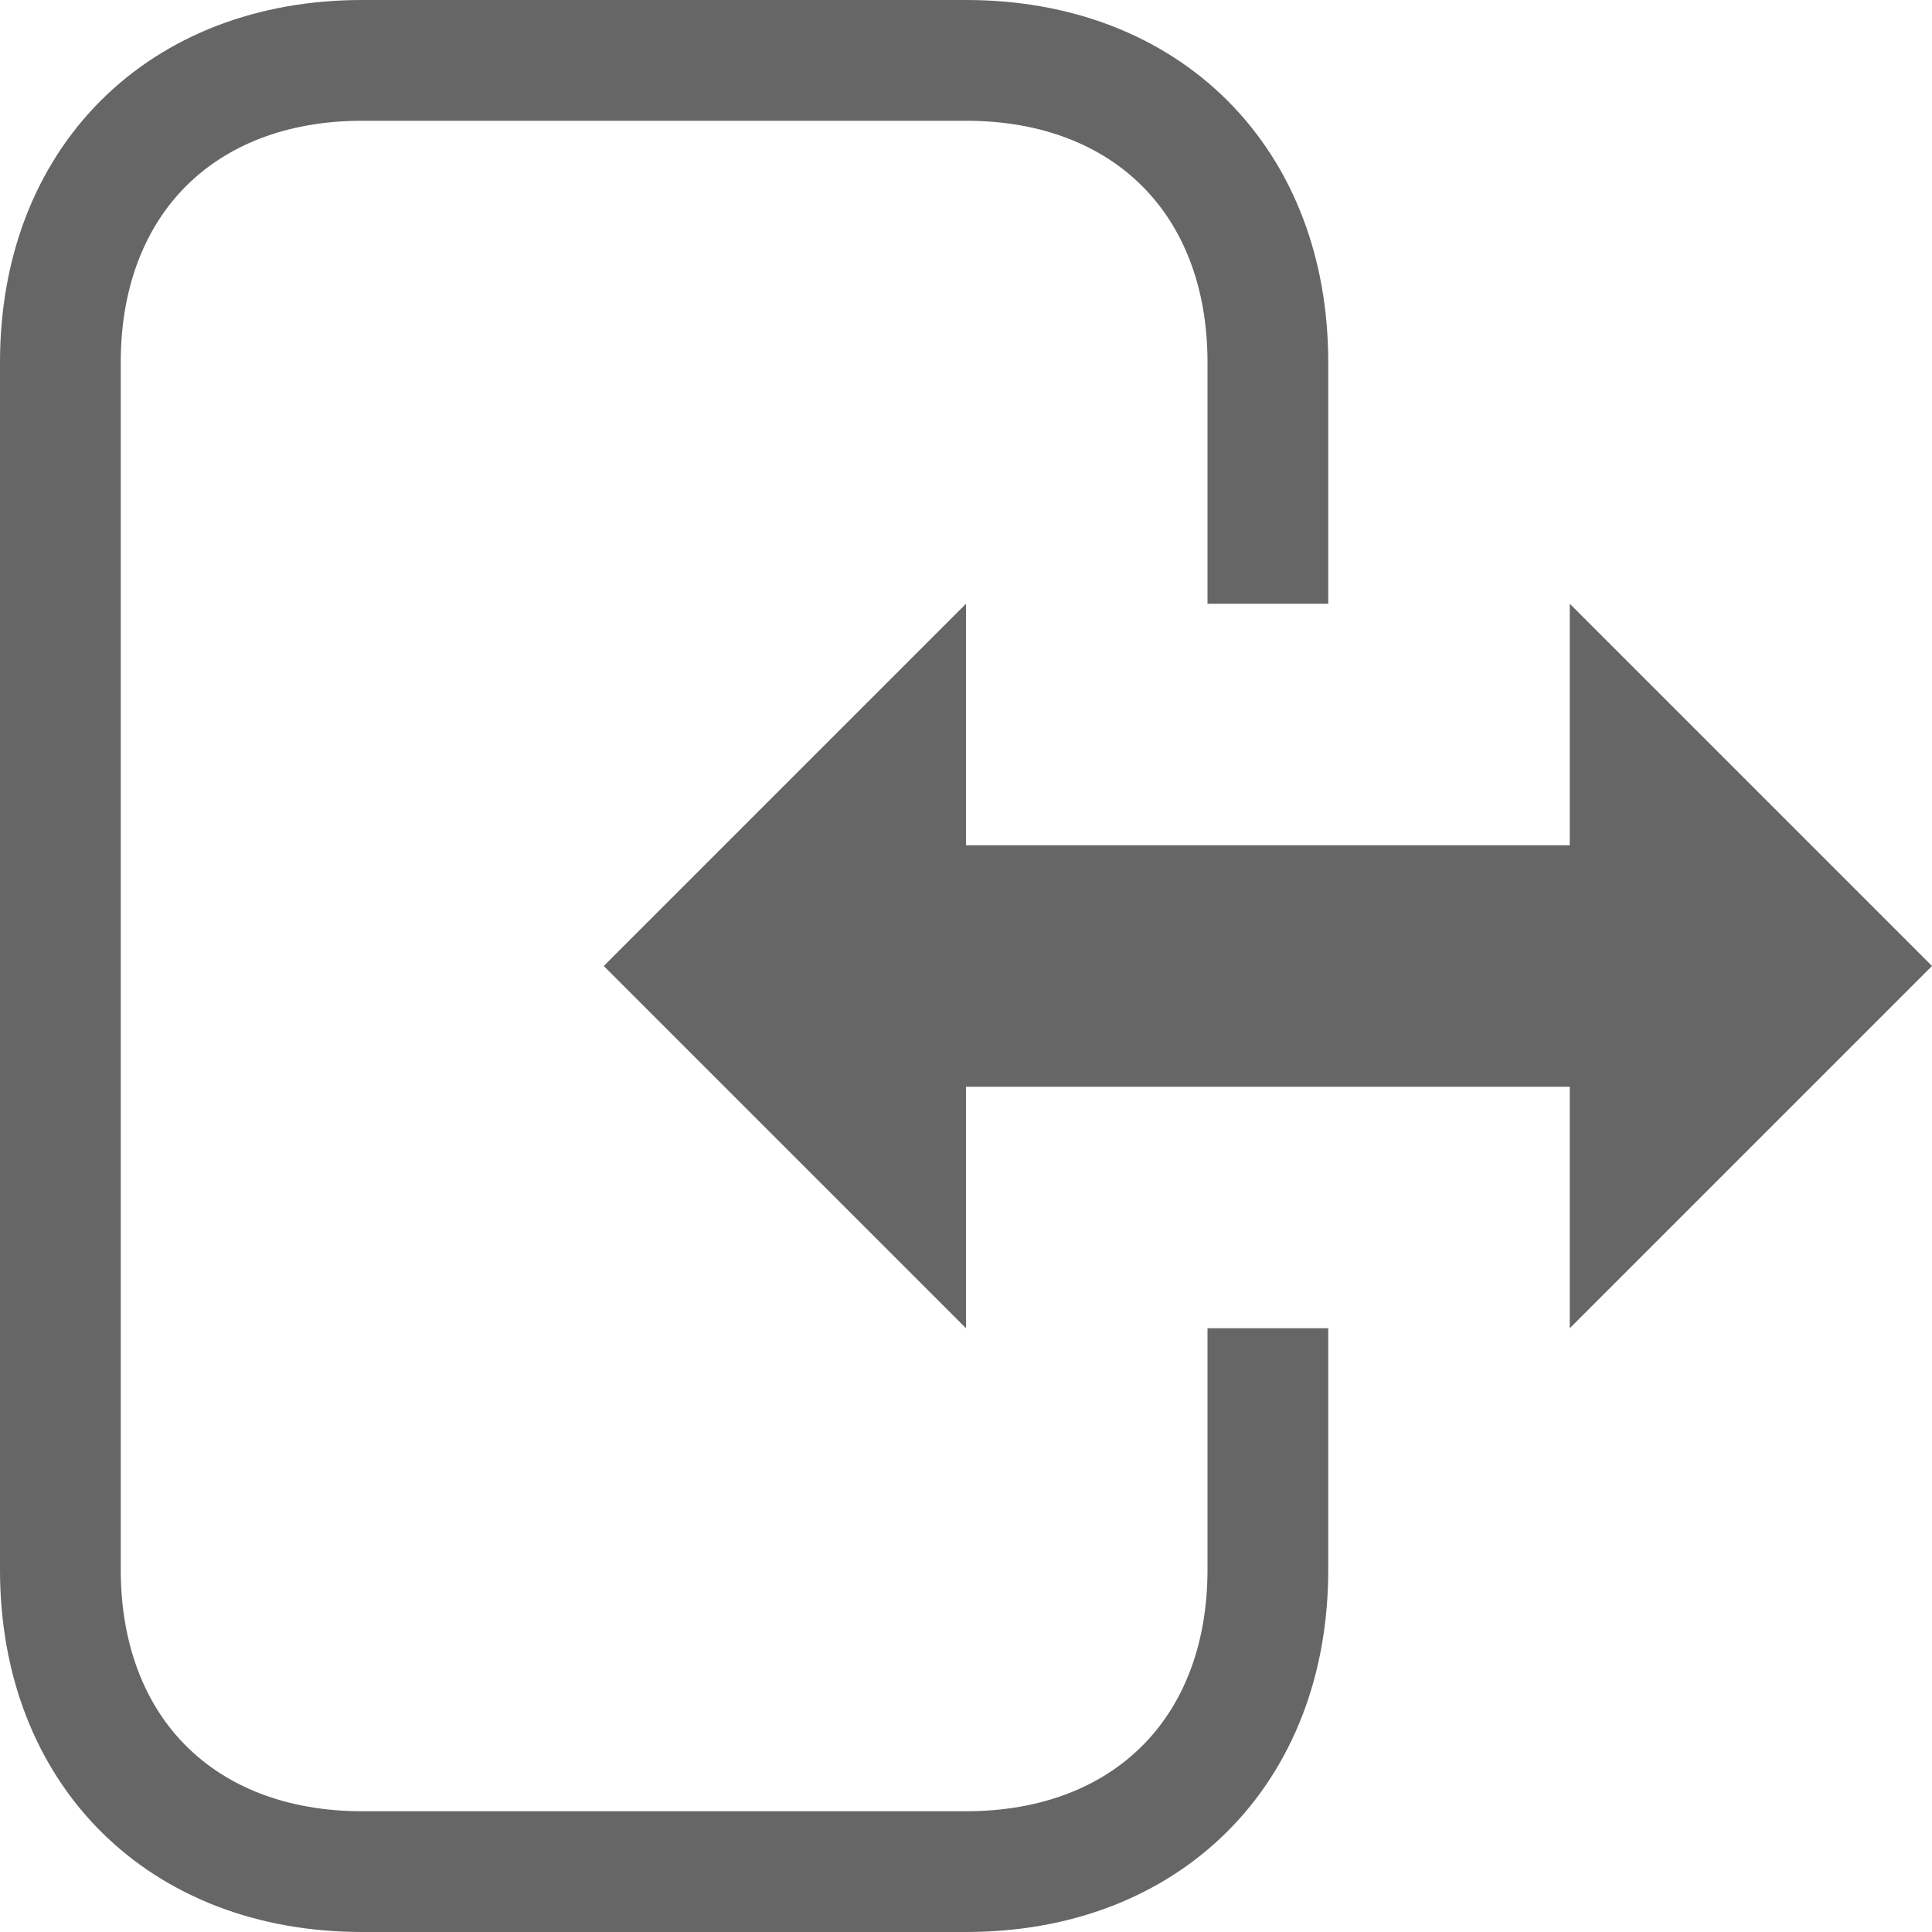
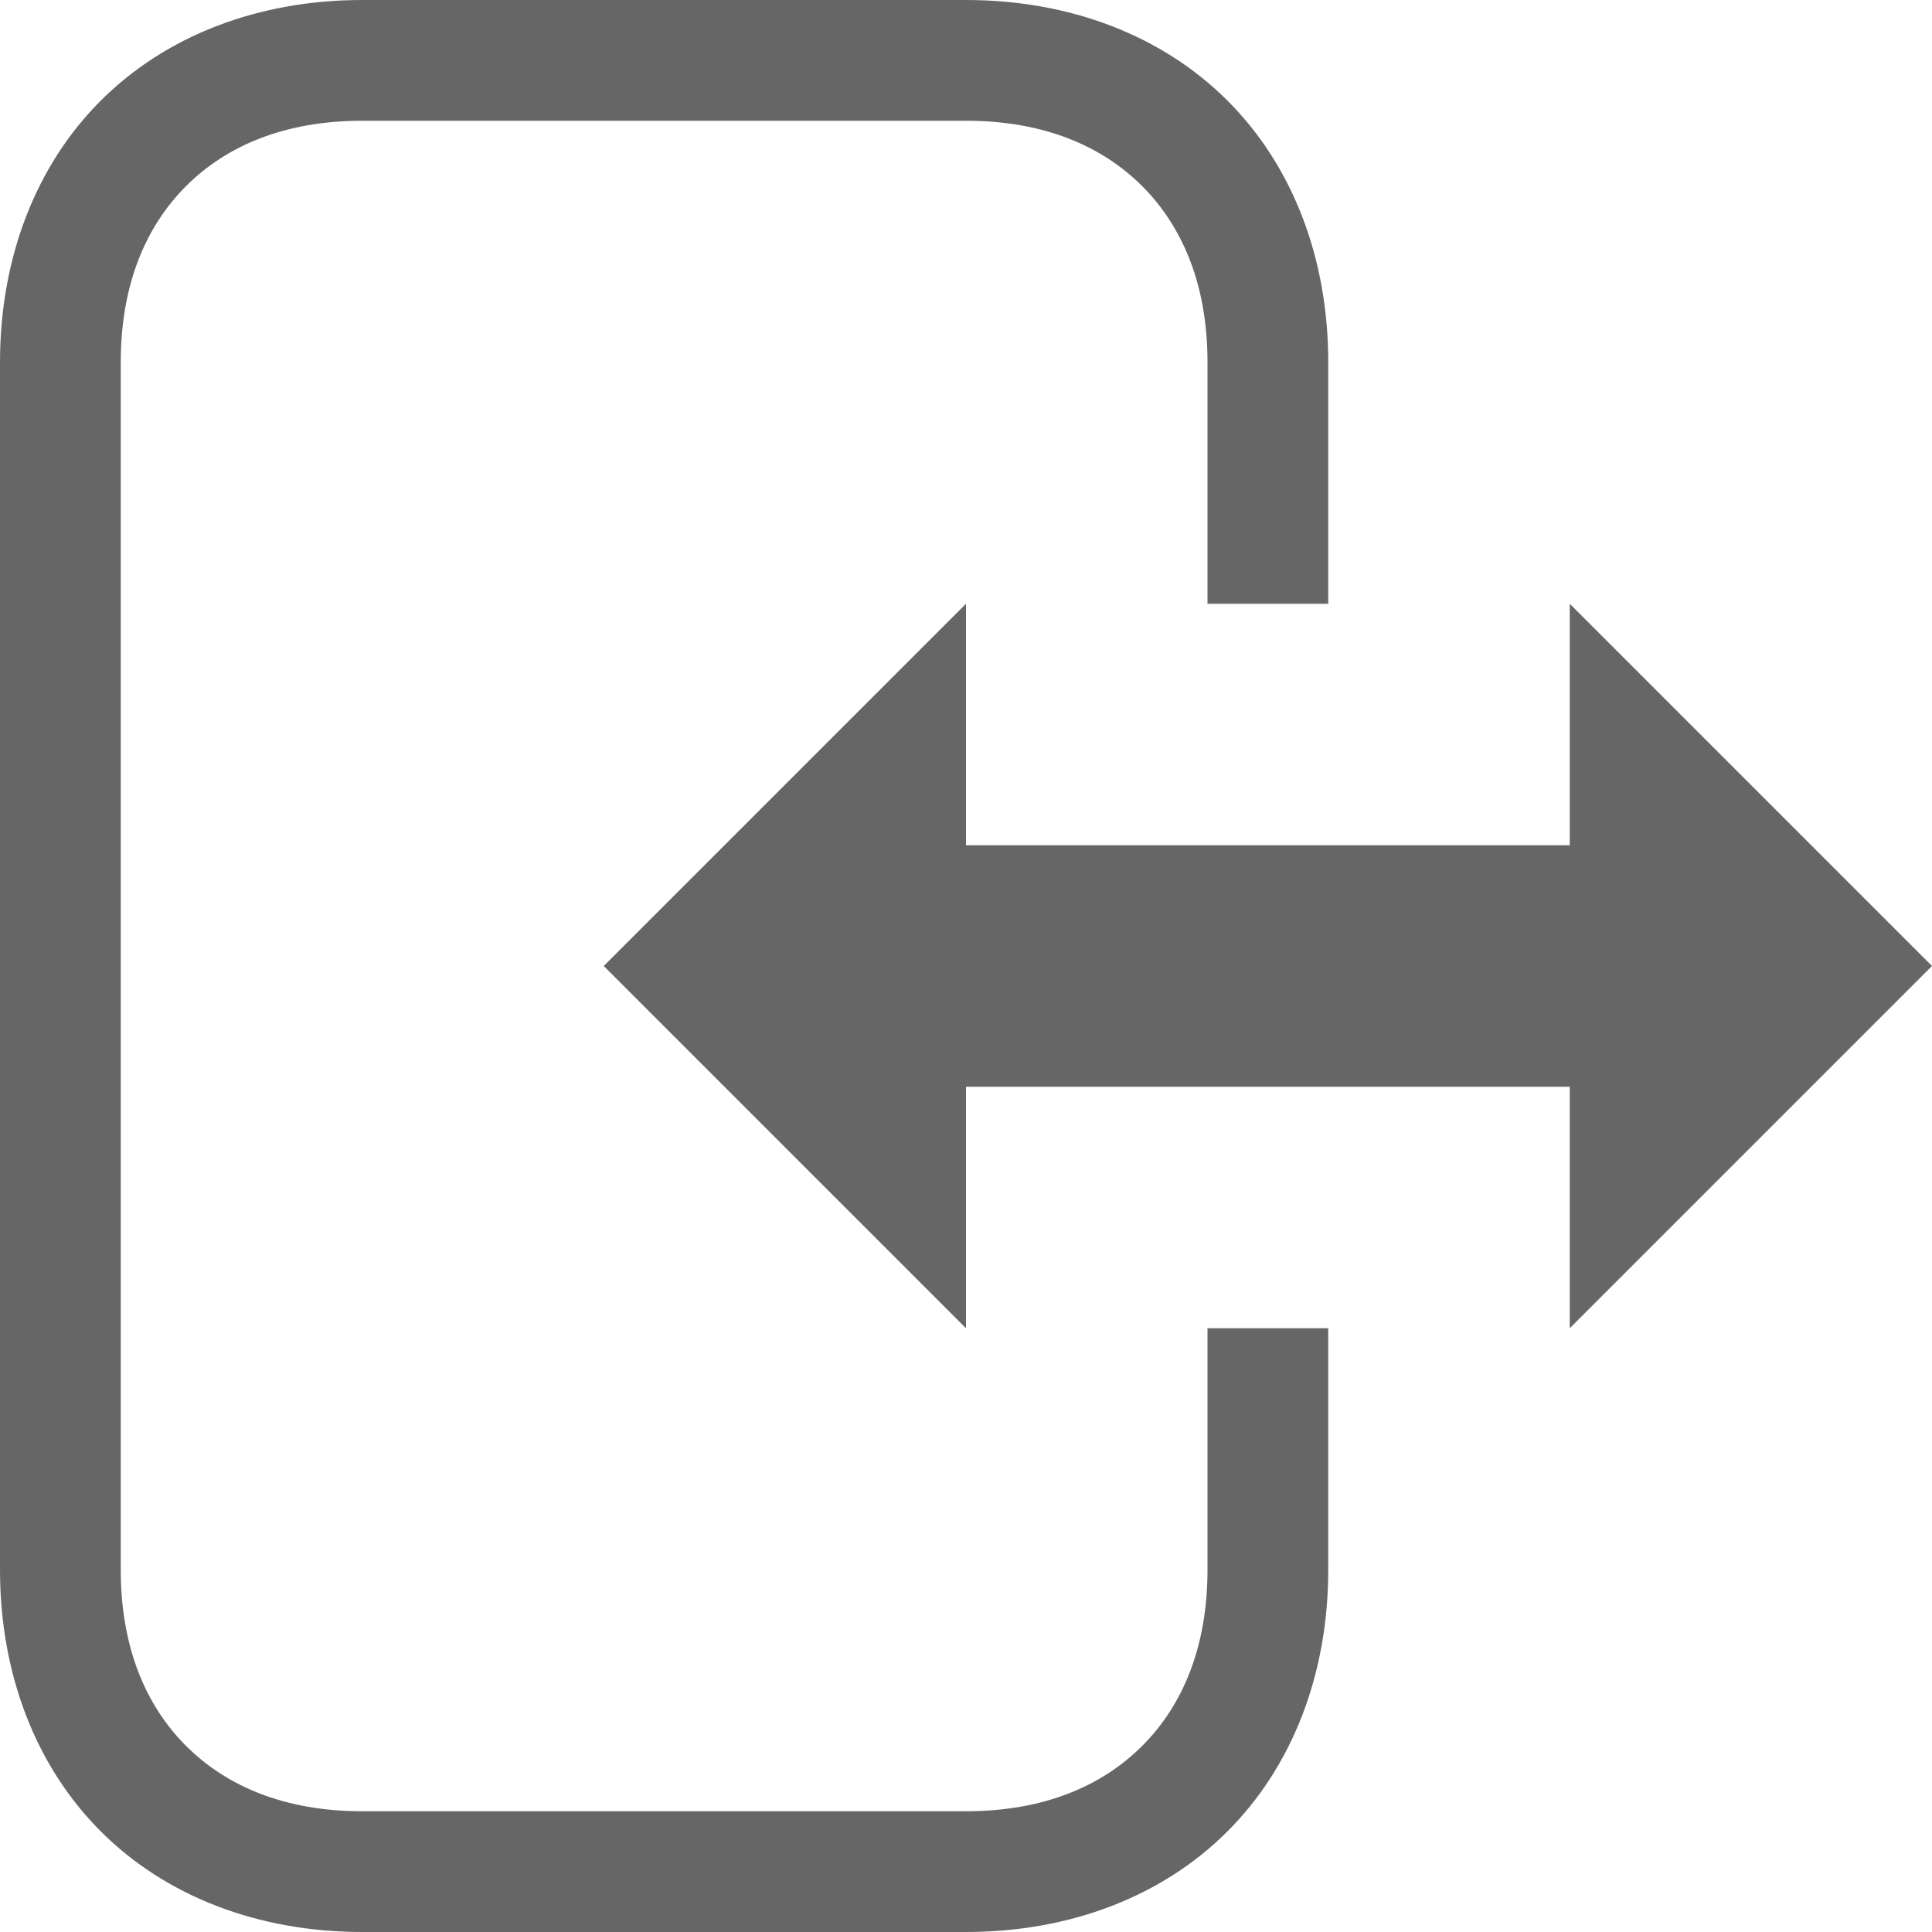
<svg xmlns="http://www.w3.org/2000/svg" id="svg6" version="1.1" width="16" height="16">
  <defs id="defs10">
    </defs>
  <g id="layer1" style="display:none">
    <rect style="fill:none;stroke:#666666;stroke-width:2;stroke-miterlimit:4;stroke-dasharray:none;stroke-opacity:1" id="rect4537" width="13" height="13" x="1" y="1" ry="2.421" />
  </g>
-   <path style="display:inline;fill:none;stroke:#666666;stroke-width:1;stroke-miterlimit:4;stroke-dasharray:none;stroke-opacity:1" d="m 10.5,11 v 2 c 0,1.5 -1,2.5 -2.5,2.5 H 3 C 1.5,15.5 0.5,14.5 0.5,13 V 3 C 0.5,1.5 1.5,0.5 3,0.5 h 5 c 1.5,0 2.5,1 2.5,2.5 v 2" id="rect4537-3" />
-   <path style="fill:none;stroke:#666666;stroke-width:2;stroke-linecap:butt;stroke-linejoin:miter;stroke-miterlimit:4;stroke-dasharray:none;stroke-opacity:1" d="m 7,8 h 7.5" id="path852" />
+   <path style="color:#000000;font-style:normal;font-variant:normal;font-weight:normal;font-stretch:normal;font-size:medium;line-height:normal;font-family:sans-serif;font-variant-ligatures:normal;font-variant-position:normal;font-variant-caps:normal;font-variant-numeric:normal;font-variant-alternates:normal;font-feature-settings:normal;text-indent:0;text-align:start;text-decoration:none;text-decoration-line:none;text-decoration-style:solid;text-decoration-color:#000000;letter-spacing:normal;word-spacing:normal;text-transform:none;writing-mode:lr-tb;direction:ltr;text-orientation:mixed;dominant-baseline:auto;baseline-shift:baseline;text-anchor:start;white-space:normal;shape-padding:0;clip-rule:nonzero;display:inline;overflow:visible;visibility:visible;opacity:1;isolation:auto;mix-blend-mode:normal;color-interpolation:sRGB;color-interpolation-filters:linearRGB;solid-color:#000000;solid-opacity:1;vector-effect:none;fill:#666666;fill-opacity:1;fill-rule:nonzero;stroke:none;stroke-width:1;stroke-linecap:butt;stroke-linejoin:miter;stroke-miterlimit:4;stroke-dasharray:none;stroke-dashoffset:0;stroke-opacity:1;color-rendering:auto;image-rendering:auto;shape-rendering:auto;text-rendering:auto;enable-background:accumulate" d="M 3,0 C 2.139,0 1.373,0.295 0.834,0.834 0.295,1.372 0,2.139 0,3 v 10 c 0,0.861 0.295,1.627 0.834,2.166 C 1.372,15.705 2.139,16 3,16 H 8 C 8.861,16 9.628,15.705 10.166,15.166 10.705,14.627 11,13.861 11,13 v -2 h -1 v 2 C 10,13.639 9.795,14.123 9.459,14.459 9.122,14.795 8.639,15 8,15 H 3 C 2.361,15 1.878,14.795 1.541,14.459 1.205,14.123 1,13.639 1,13 V 3 C 1,2.361 1.205,1.877 1.541,1.541 1.877,1.205 2.361,1 3,1 H 8 C 8.639,1 9.122,1.205 9.459,1.541 9.795,1.878 10,2.361 10,3 v 2 h 1 V 3 C 11,2.139 10.705,1.372 10.166,0.834 9.628,0.295 8.861,0 8,0 Z" id="rect4537-3" />
+   <path style="color:#000000;font-style:normal;font-variant:normal;font-weight:normal;font-stretch:normal;font-size:medium;line-height:normal;font-family:sans-serif;font-variant-ligatures:normal;font-variant-position:normal;font-variant-caps:normal;font-variant-numeric:normal;font-variant-alternates:normal;font-feature-settings:normal;text-indent:0;text-align:start;text-decoration:none;text-decoration-line:none;text-decoration-style:solid;text-decoration-color:#000000;letter-spacing:normal;word-spacing:normal;text-transform:none;writing-mode:lr-tb;direction:ltr;text-orientation:mixed;dominant-baseline:auto;baseline-shift:baseline;text-anchor:start;white-space:normal;shape-padding:0;clip-rule:nonzero;display:inline;overflow:visible;visibility:visible;opacity:1;isolation:auto;mix-blend-mode:normal;color-interpolation:sRGB;color-interpolation-filters:linearRGB;solid-color:#000000;solid-opacity:1;vector-effect:none;fill:#666666;fill-opacity:1;fill-rule:nonzero;stroke:none;stroke-width:2;stroke-linecap:butt;stroke-linejoin:miter;stroke-miterlimit:4;stroke-dasharray:none;stroke-dashoffset:0;stroke-opacity:1;color-rendering:auto;image-rendering:auto;shape-rendering:auto;text-rendering:auto;enable-background:accumulate" d="m 7,7 v 2 h 7.5 V 7 Z" id="path852" />
  <path id="path856" d="m 8,5 v 6 L 5,8 Z" style="fill:#666666;fill-opacity:1;stroke:none;stroke-width:1px;stroke-linecap:butt;stroke-linejoin:miter;stroke-opacity:1" />
  <path style="fill:#666666;fill-opacity:1;stroke:none;stroke-width:1px;stroke-linecap:butt;stroke-linejoin:miter;stroke-opacity:1" d="m 13,5 v 6 l 3,-3 z" id="path858" />
</svg>
